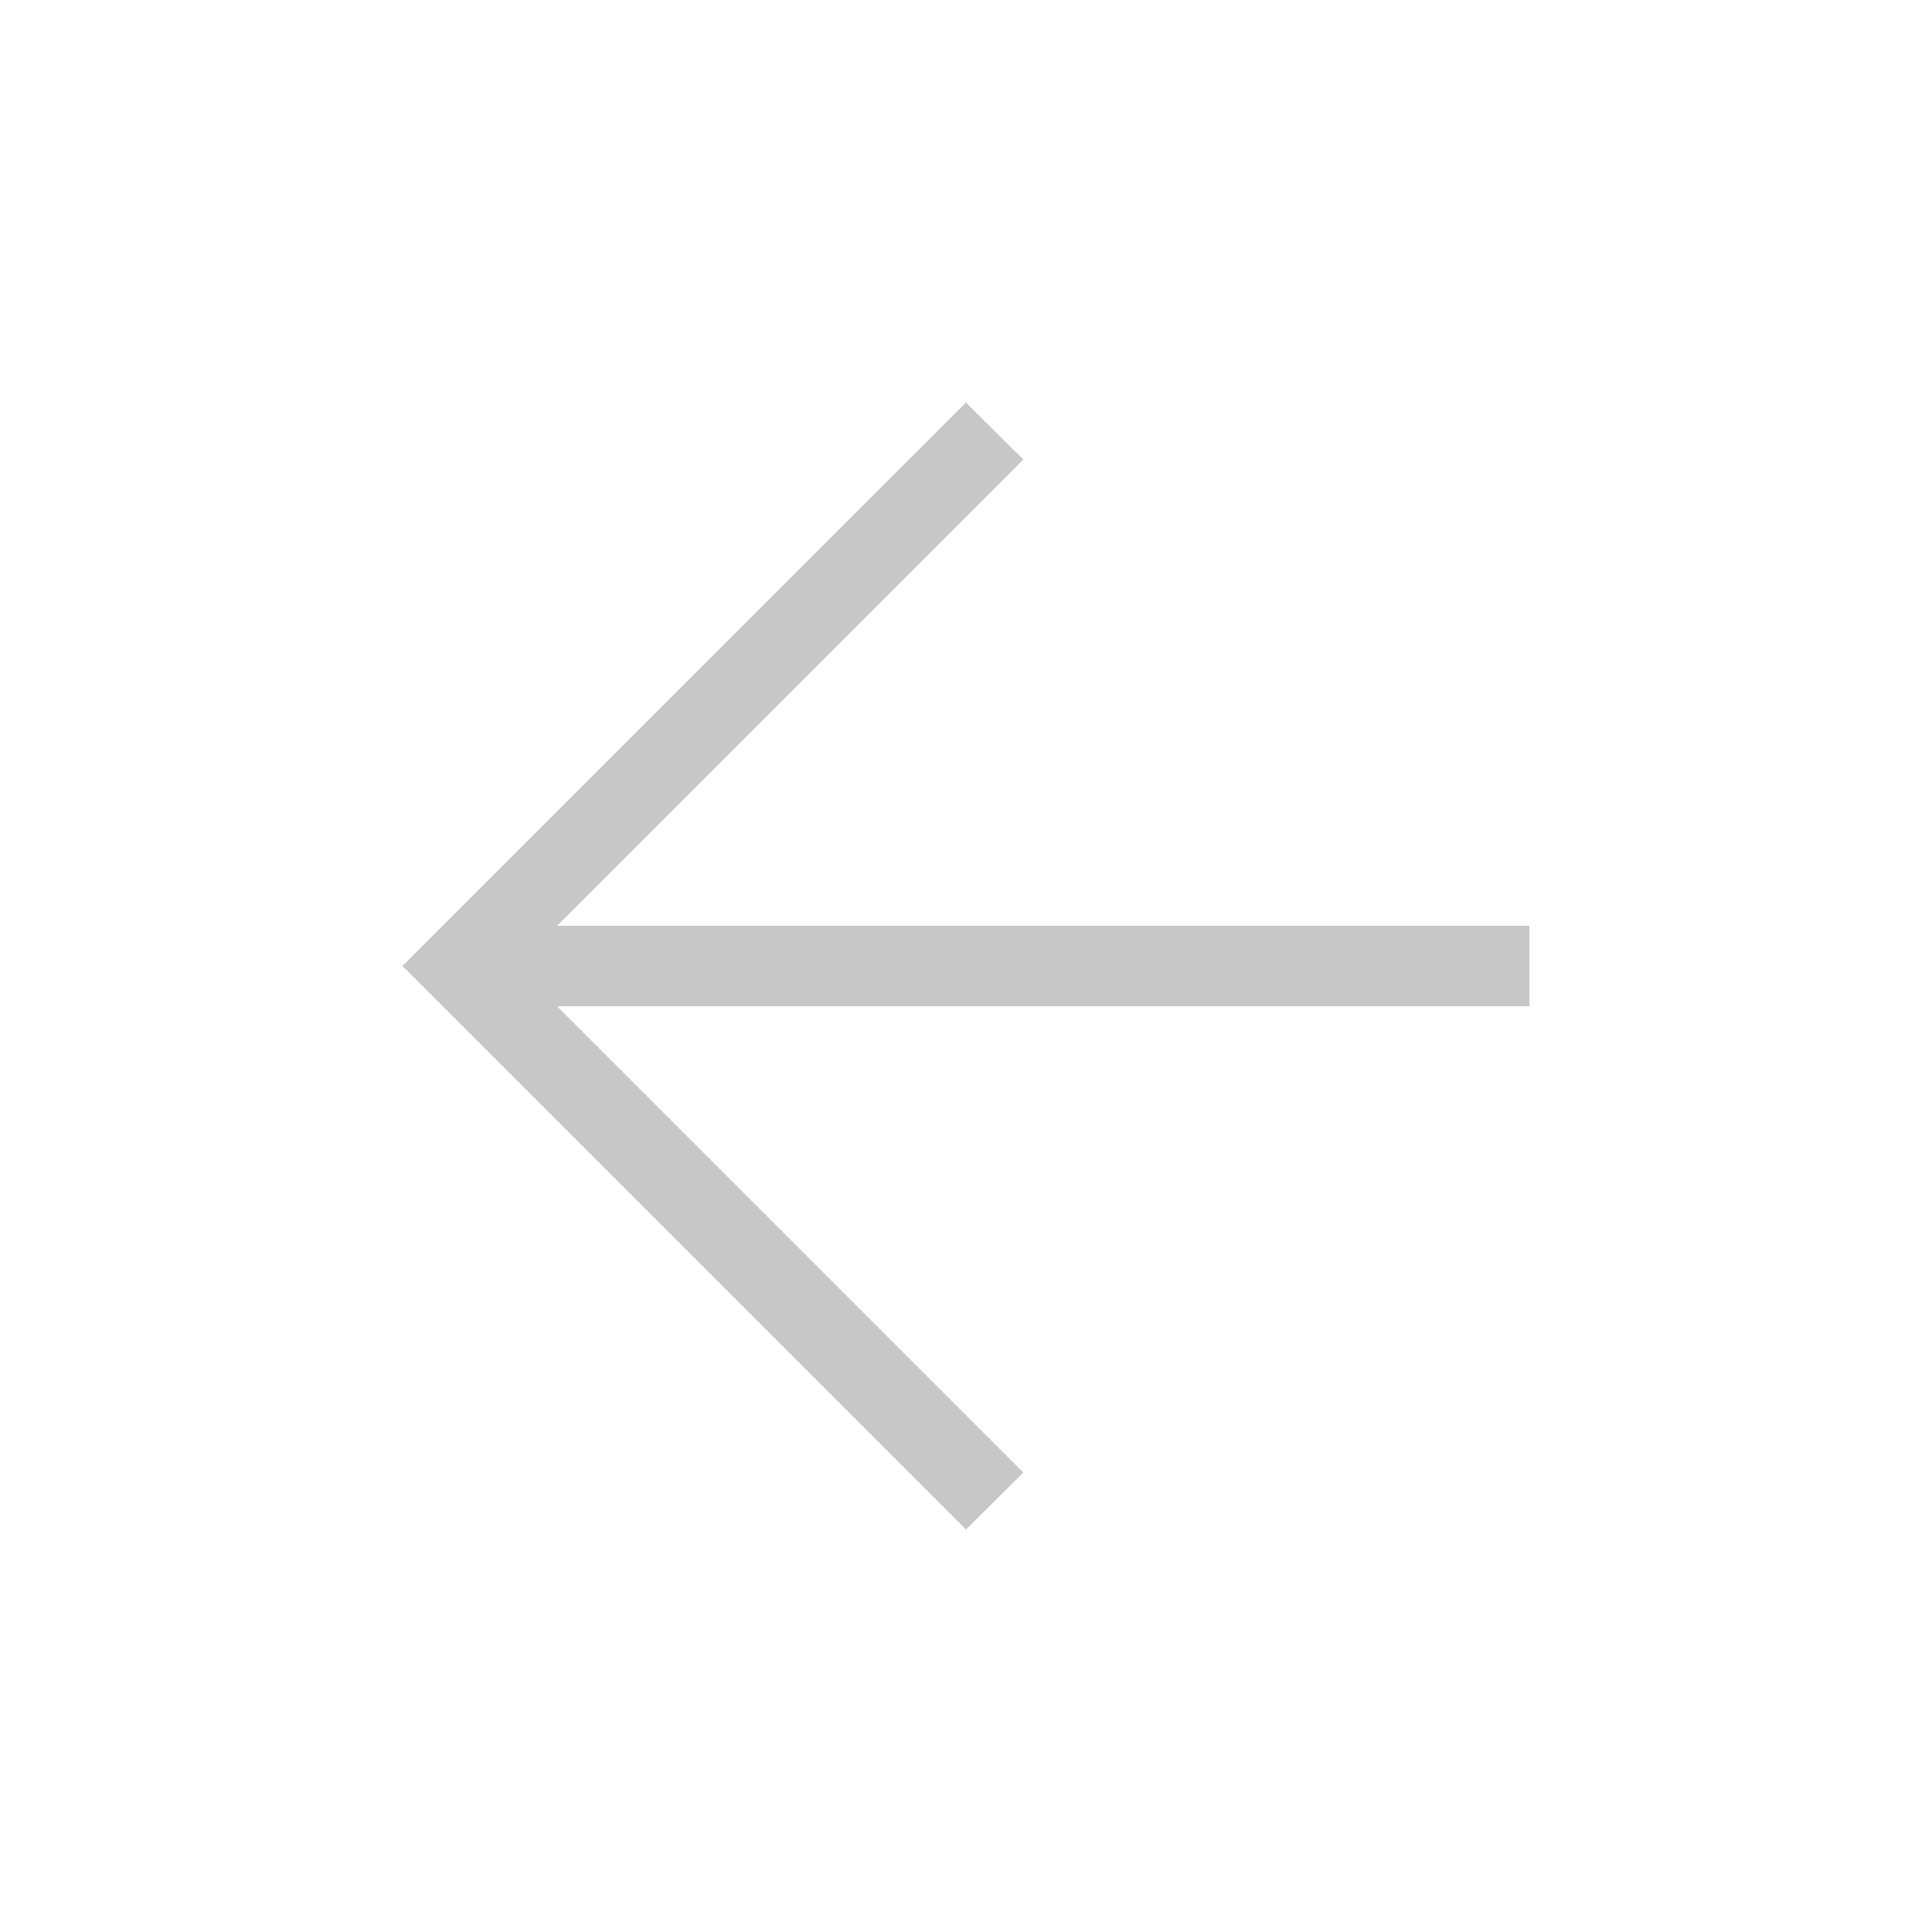
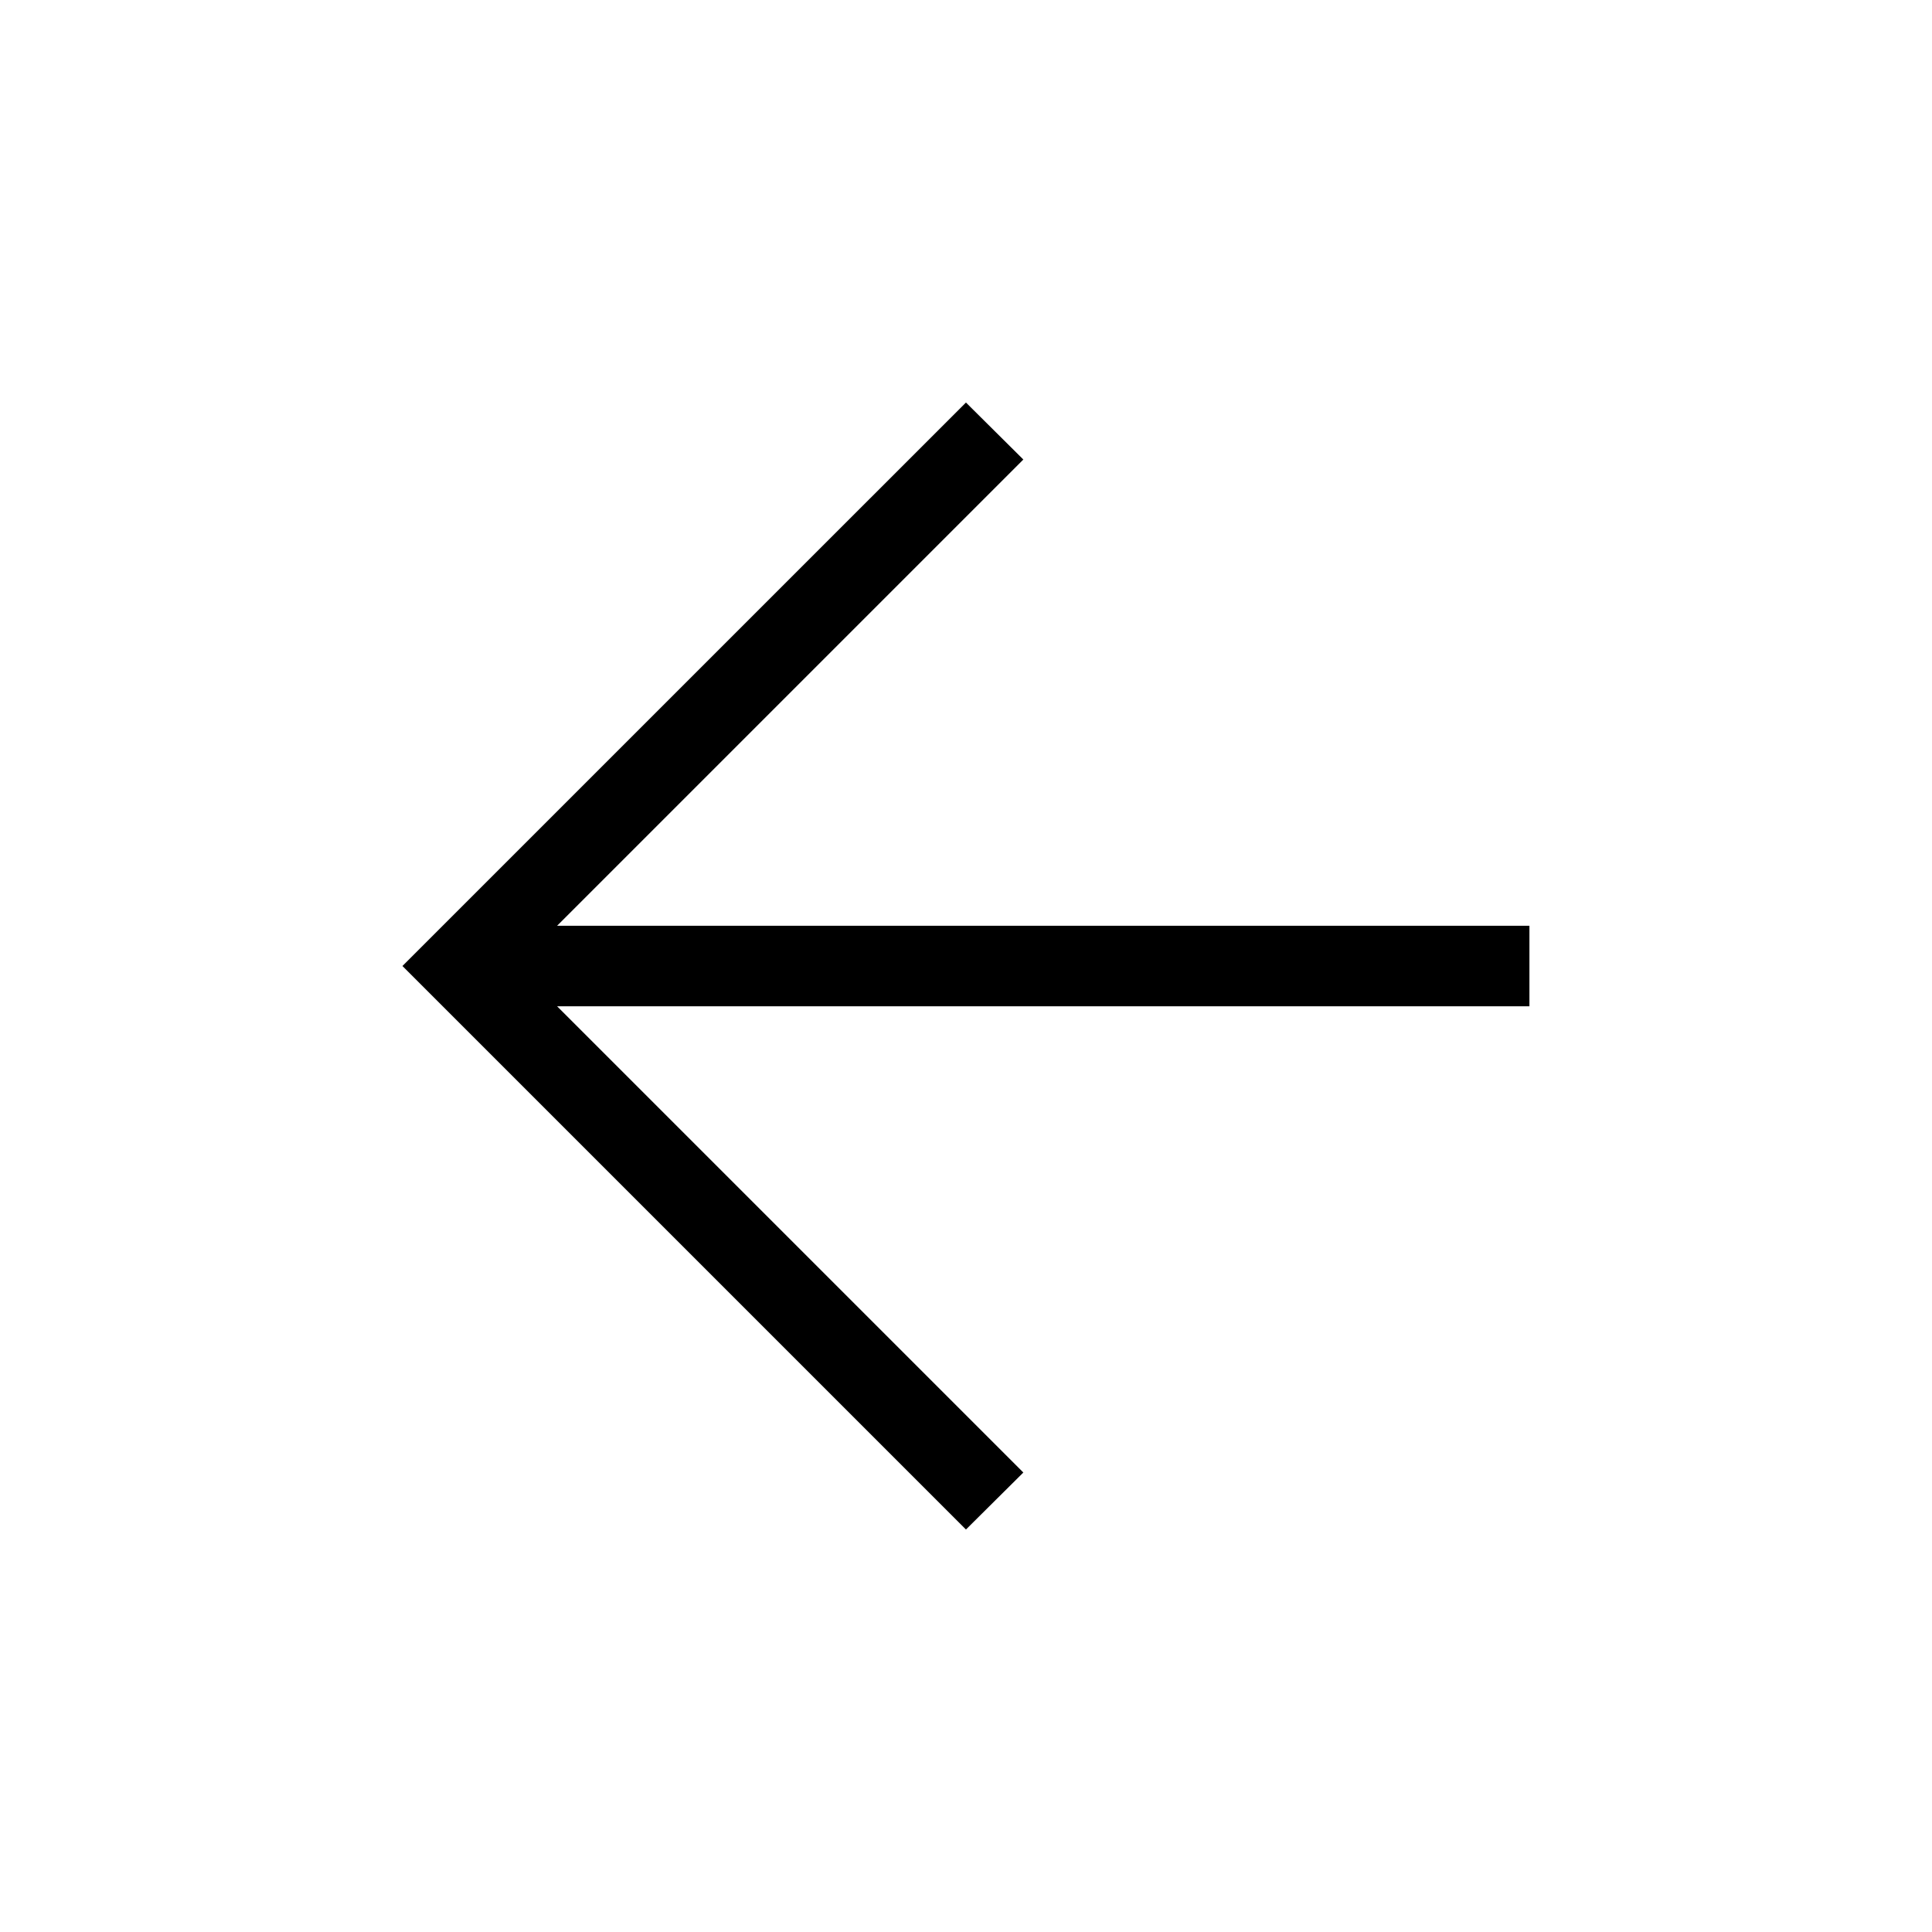
<svg xmlns="http://www.w3.org/2000/svg" width="40" height="40" viewBox="0 0 40 40" fill="none">
-   <path d="M31.665 20.834H11.534L21.187 30.487L19.999 31.667L8.332 20L19.999 8.334L21.187 9.514L11.534 19.167H31.665V20.834Z" fill="#C7C7C7" />
+   <path d="M31.665 20.834H11.534L21.187 30.487L19.999 31.667L8.332 20L19.999 8.334L21.187 9.514L11.534 19.167H31.665V20.834Z" fill="currentColor" />
</svg>
